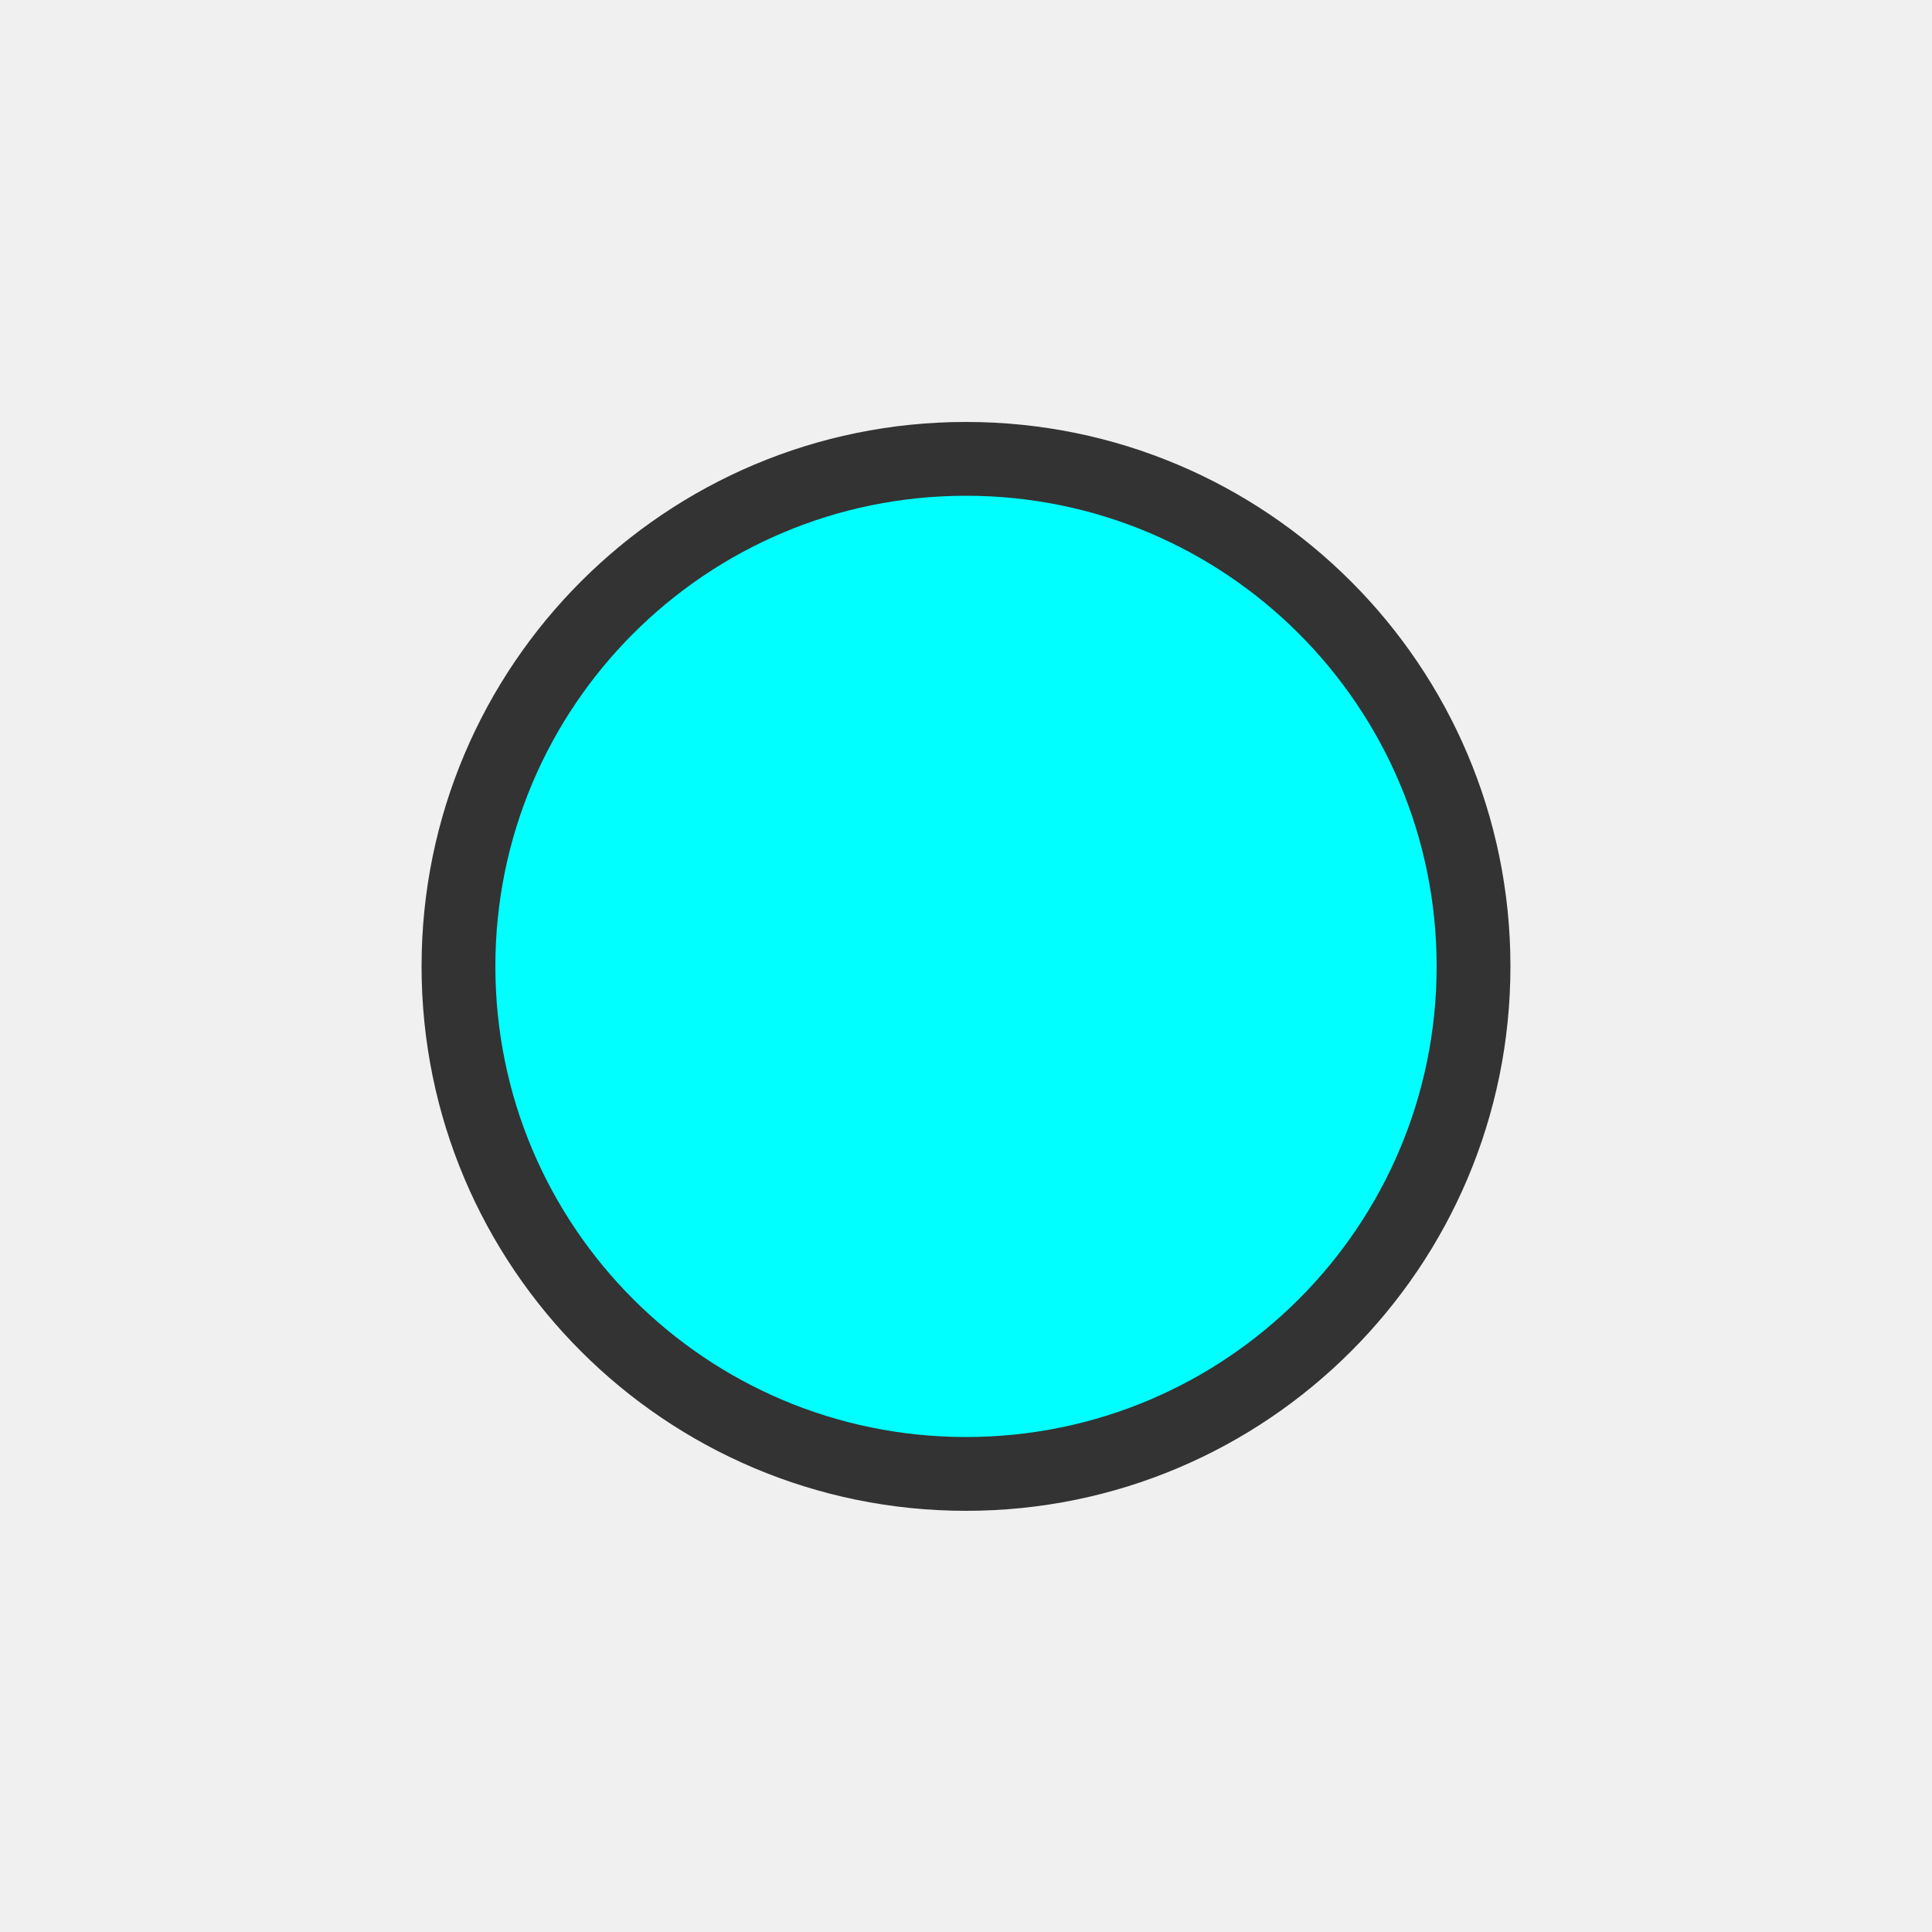
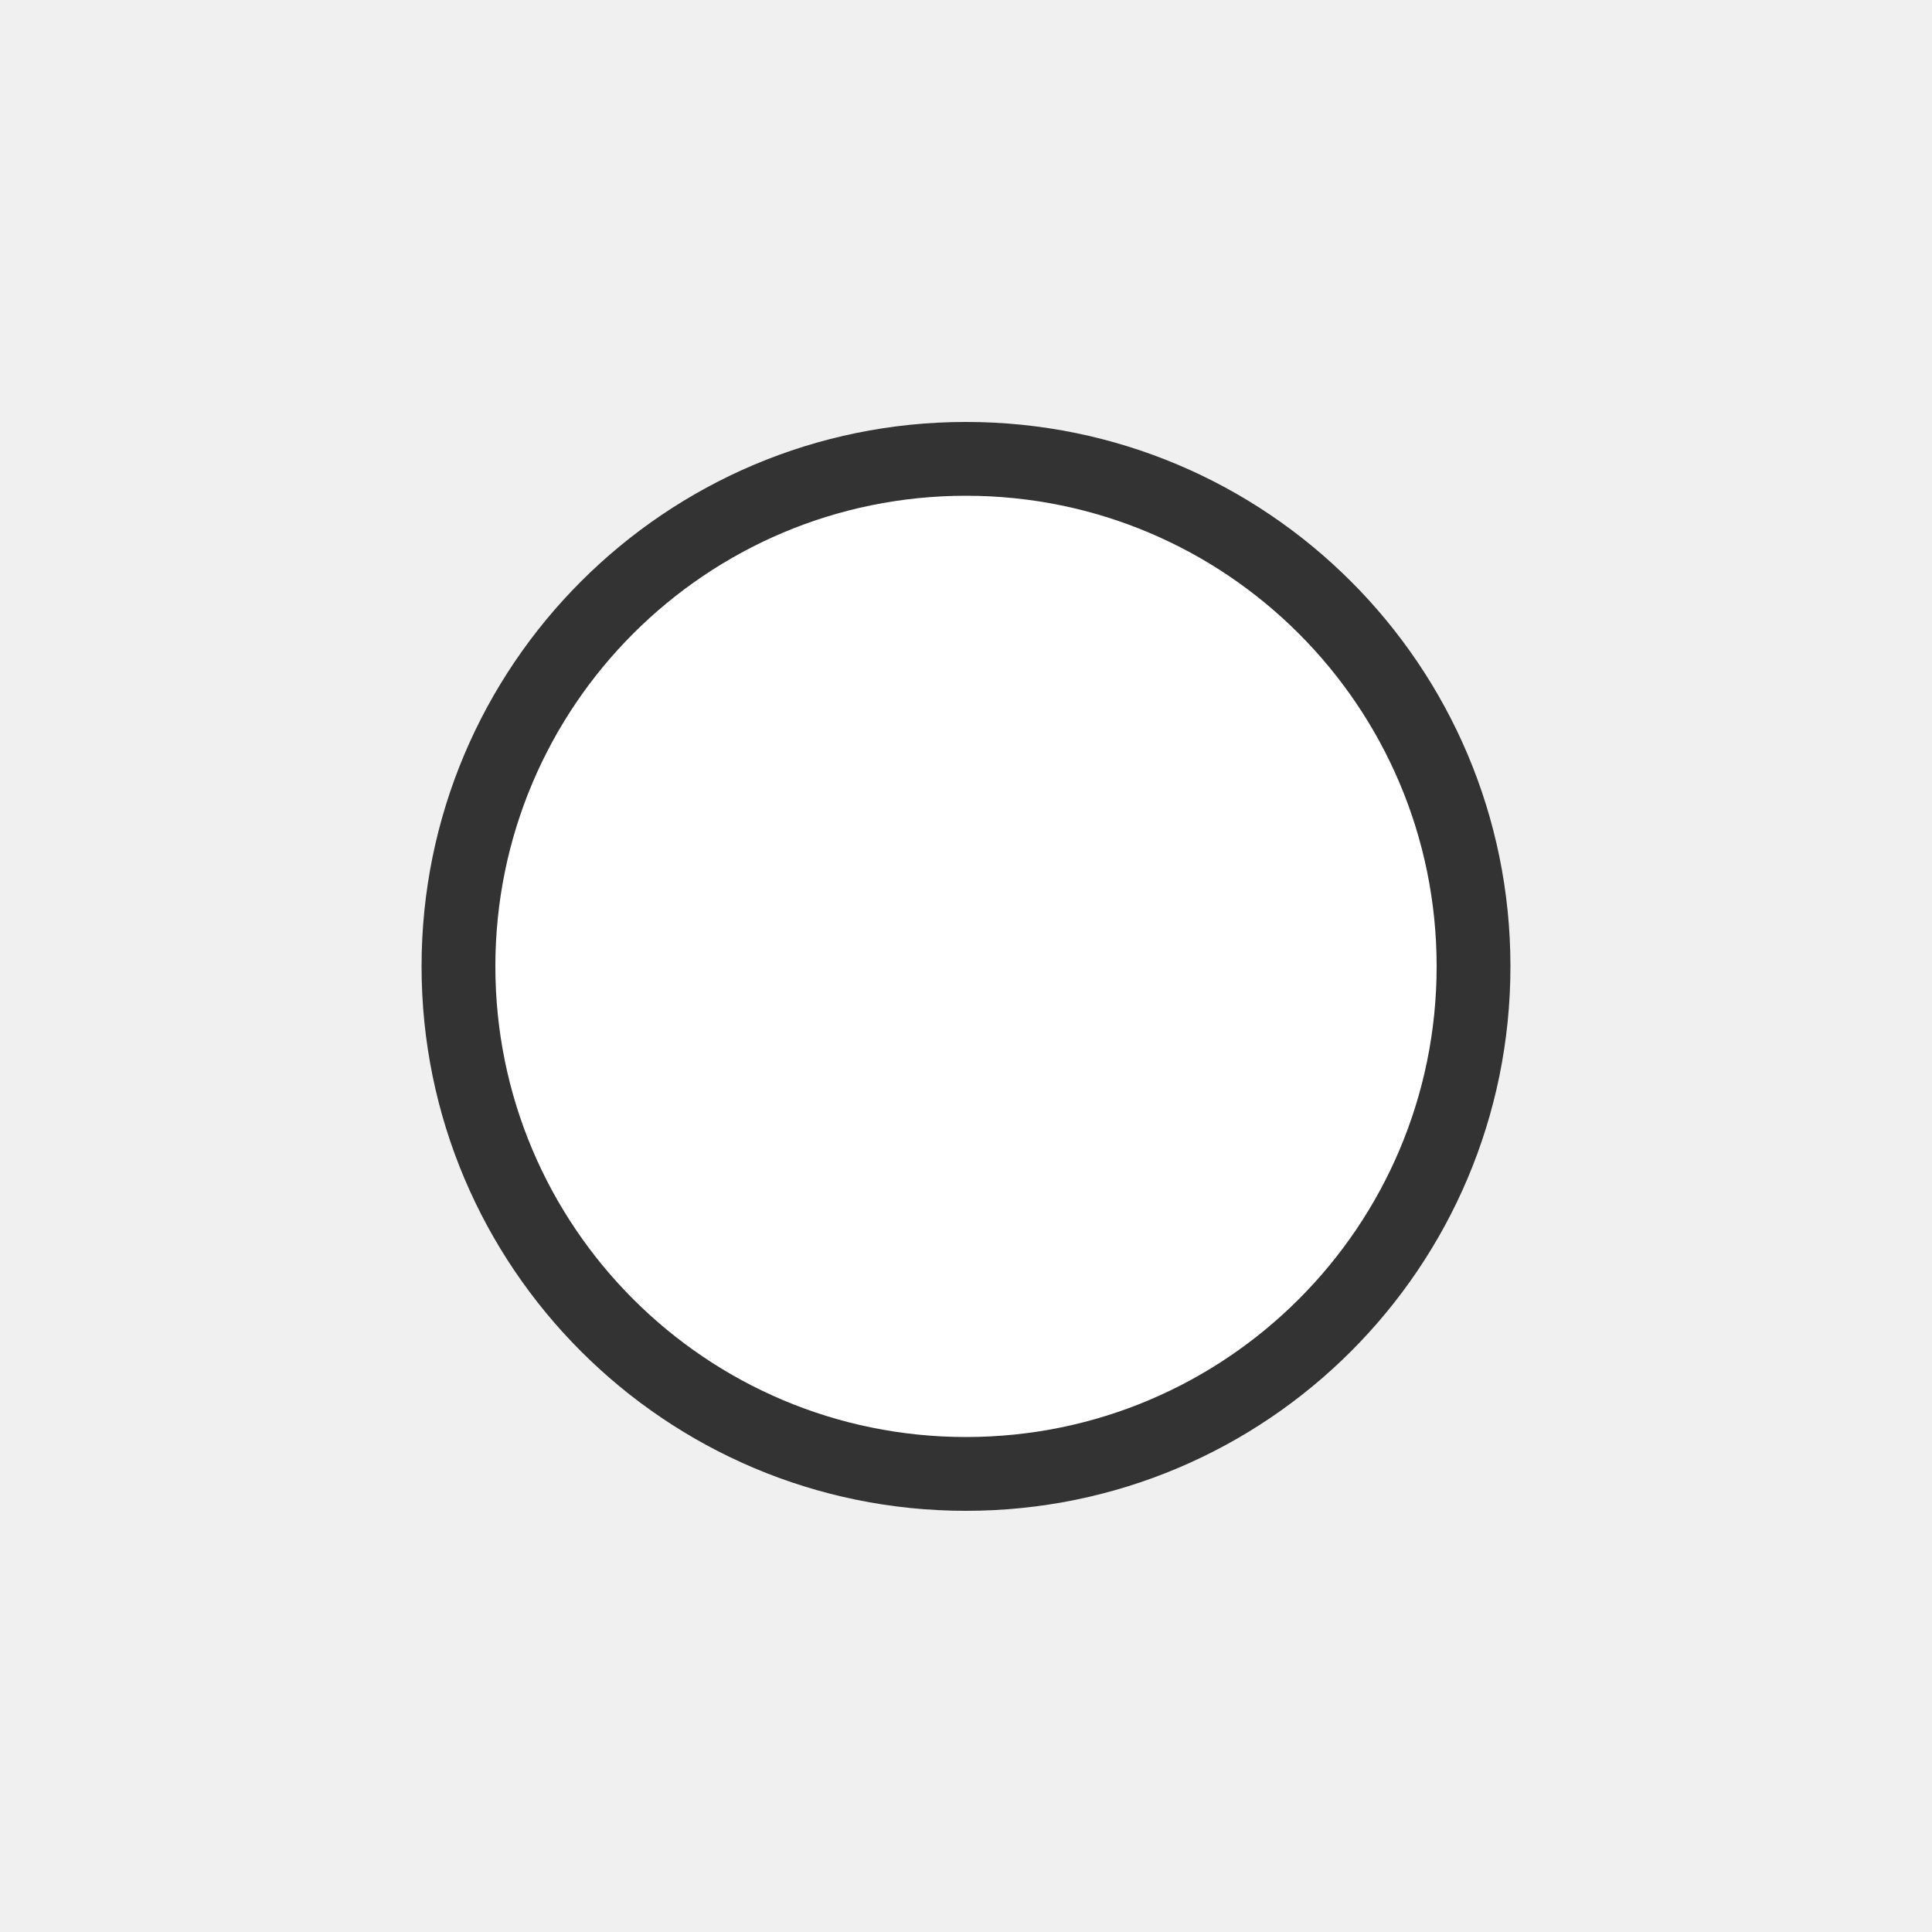
<svg xmlns="http://www.w3.org/2000/svg" version="1.1" x="0px" y="0px" viewBox="0 0 500 500" enable-background="new 0 0 500 500" xml:space="preserve">
  <g id="Ebene_2" display="none">
    <g display="inline">
      <circle fill="#F2F2F2" cx="250" cy="250" r="250" />
    </g>
  </g>
  <g id="Ebene_1">
    <g>
      <circle fill="#333333" cx="250" cy="250.1" r="140.9" />
    </g>
    <g>
-       <circle fill="#00FFFF" cx="250" cy="250.1" r="121.8" />
+       <circle fill="#FFFFFF" cx="250" cy="250.1" r="121.8" />
    </g>
  </g>
</svg>
